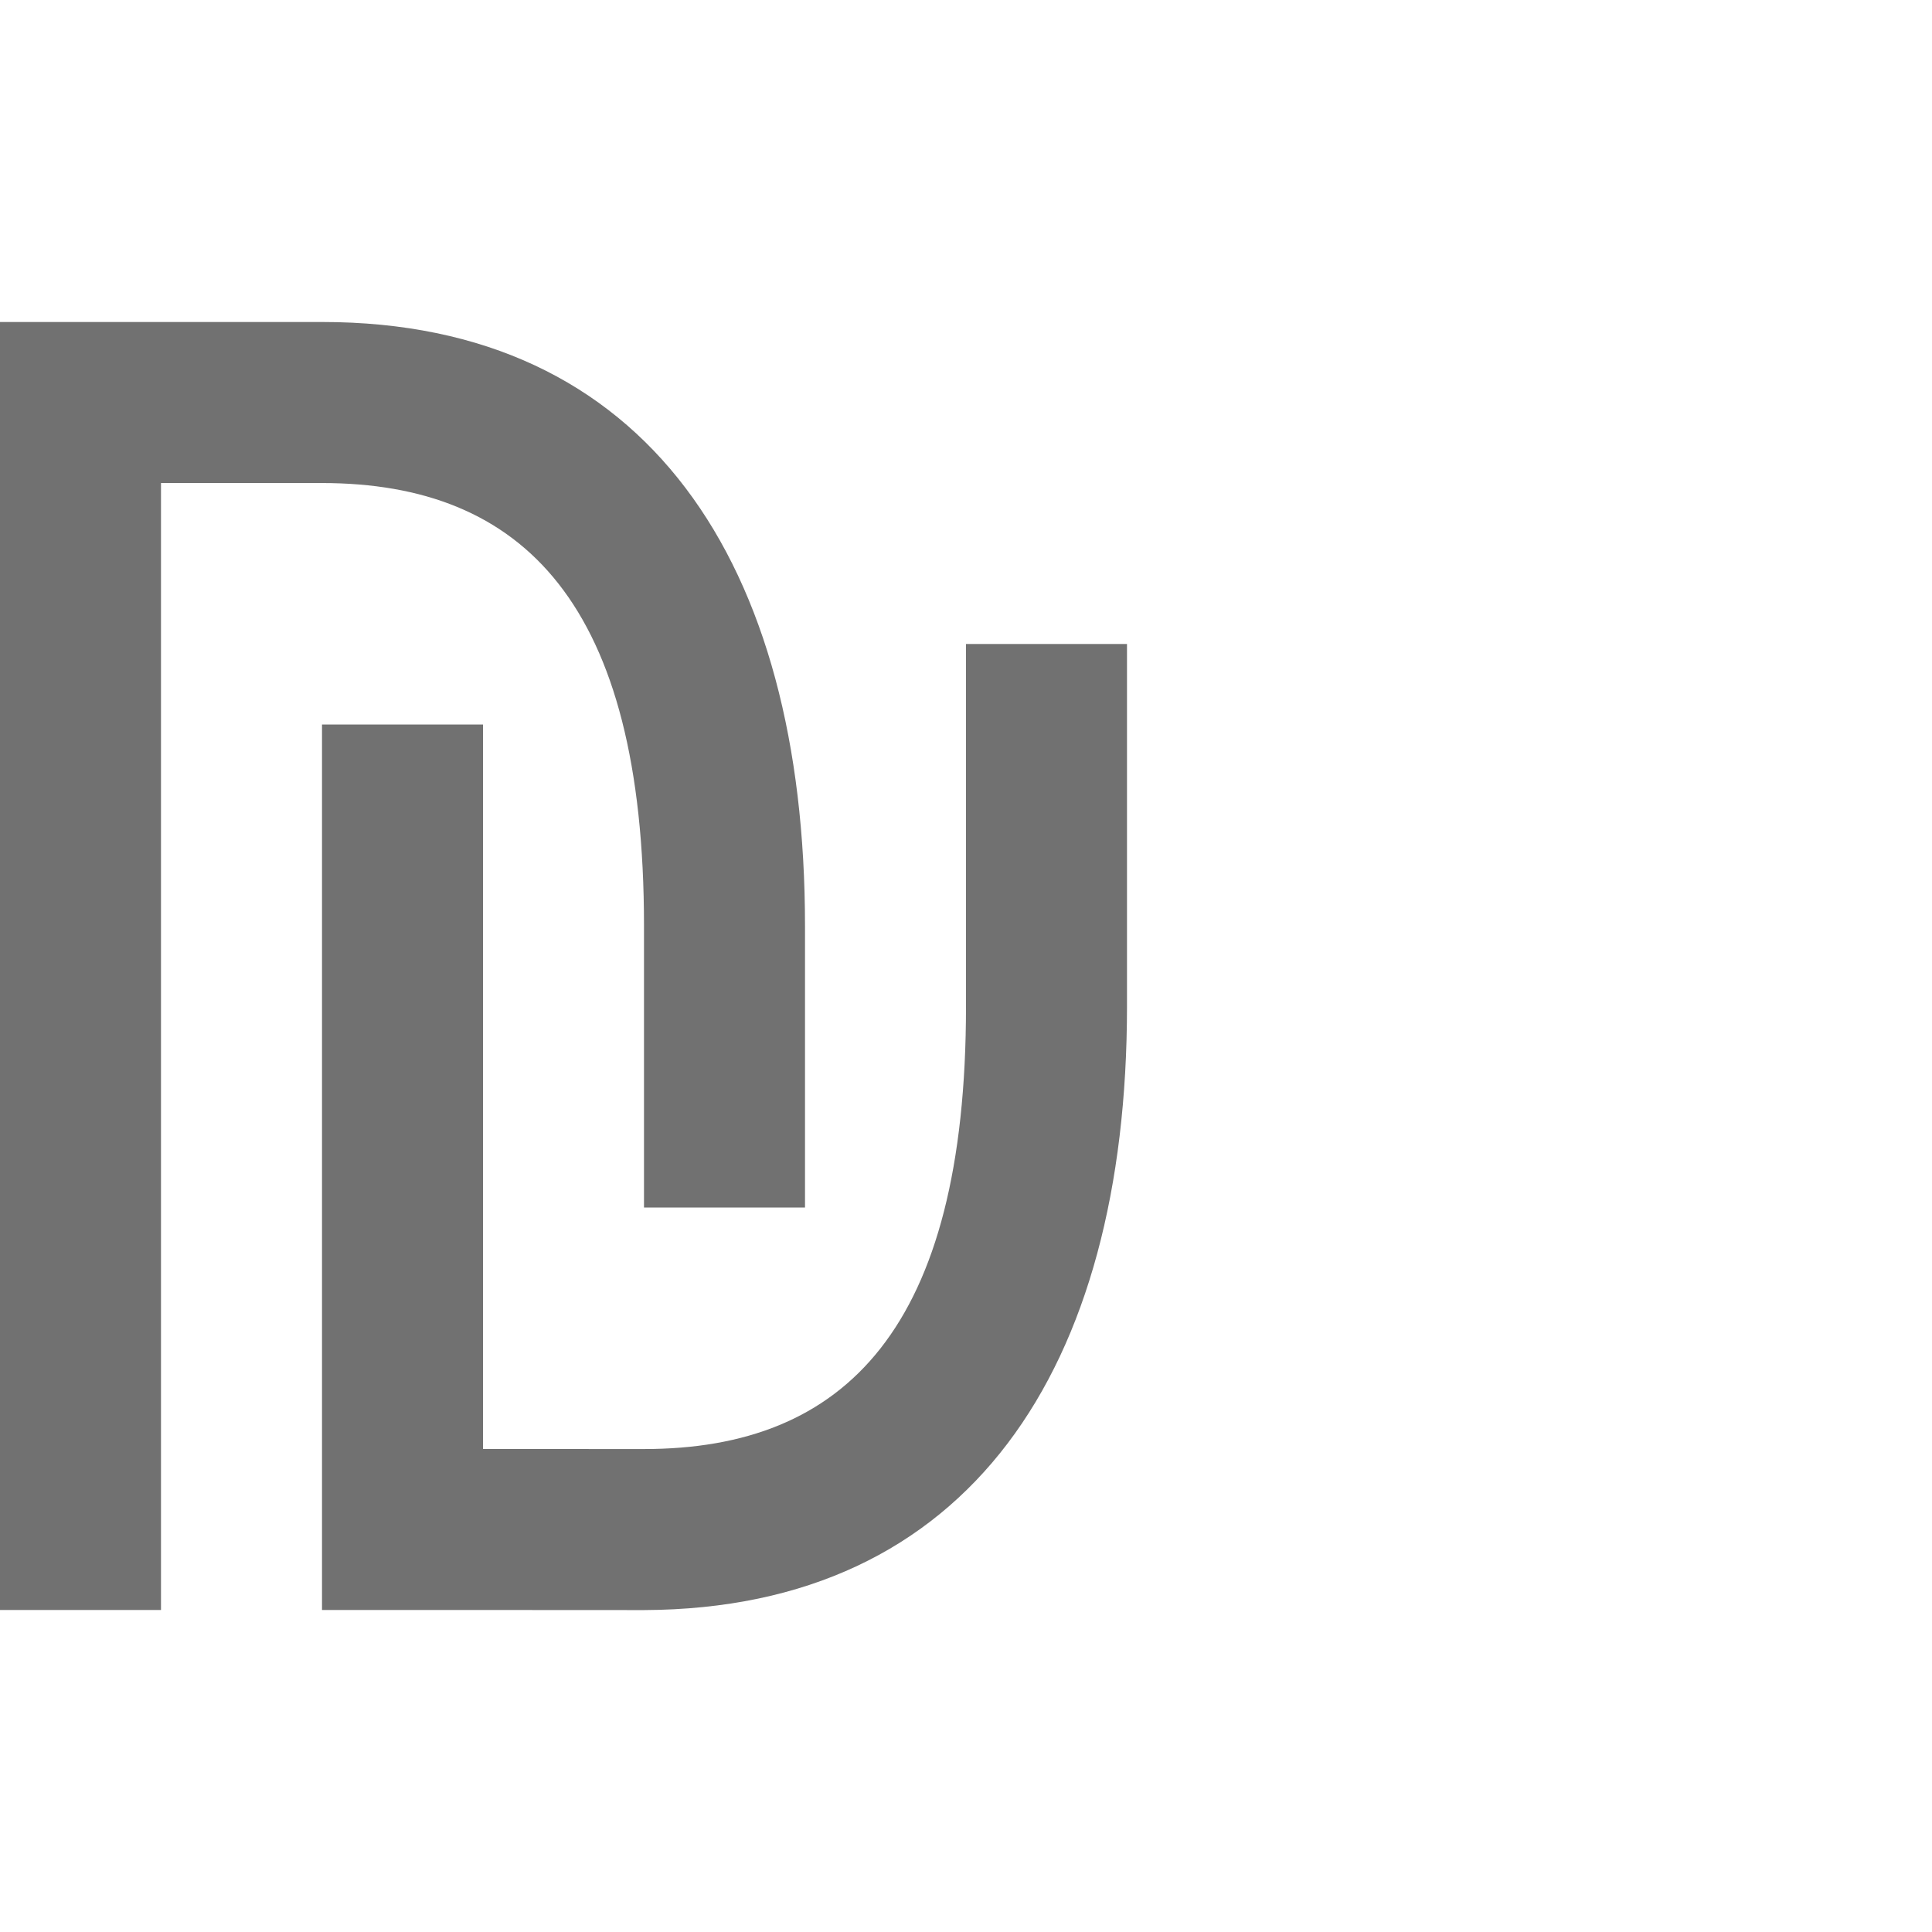
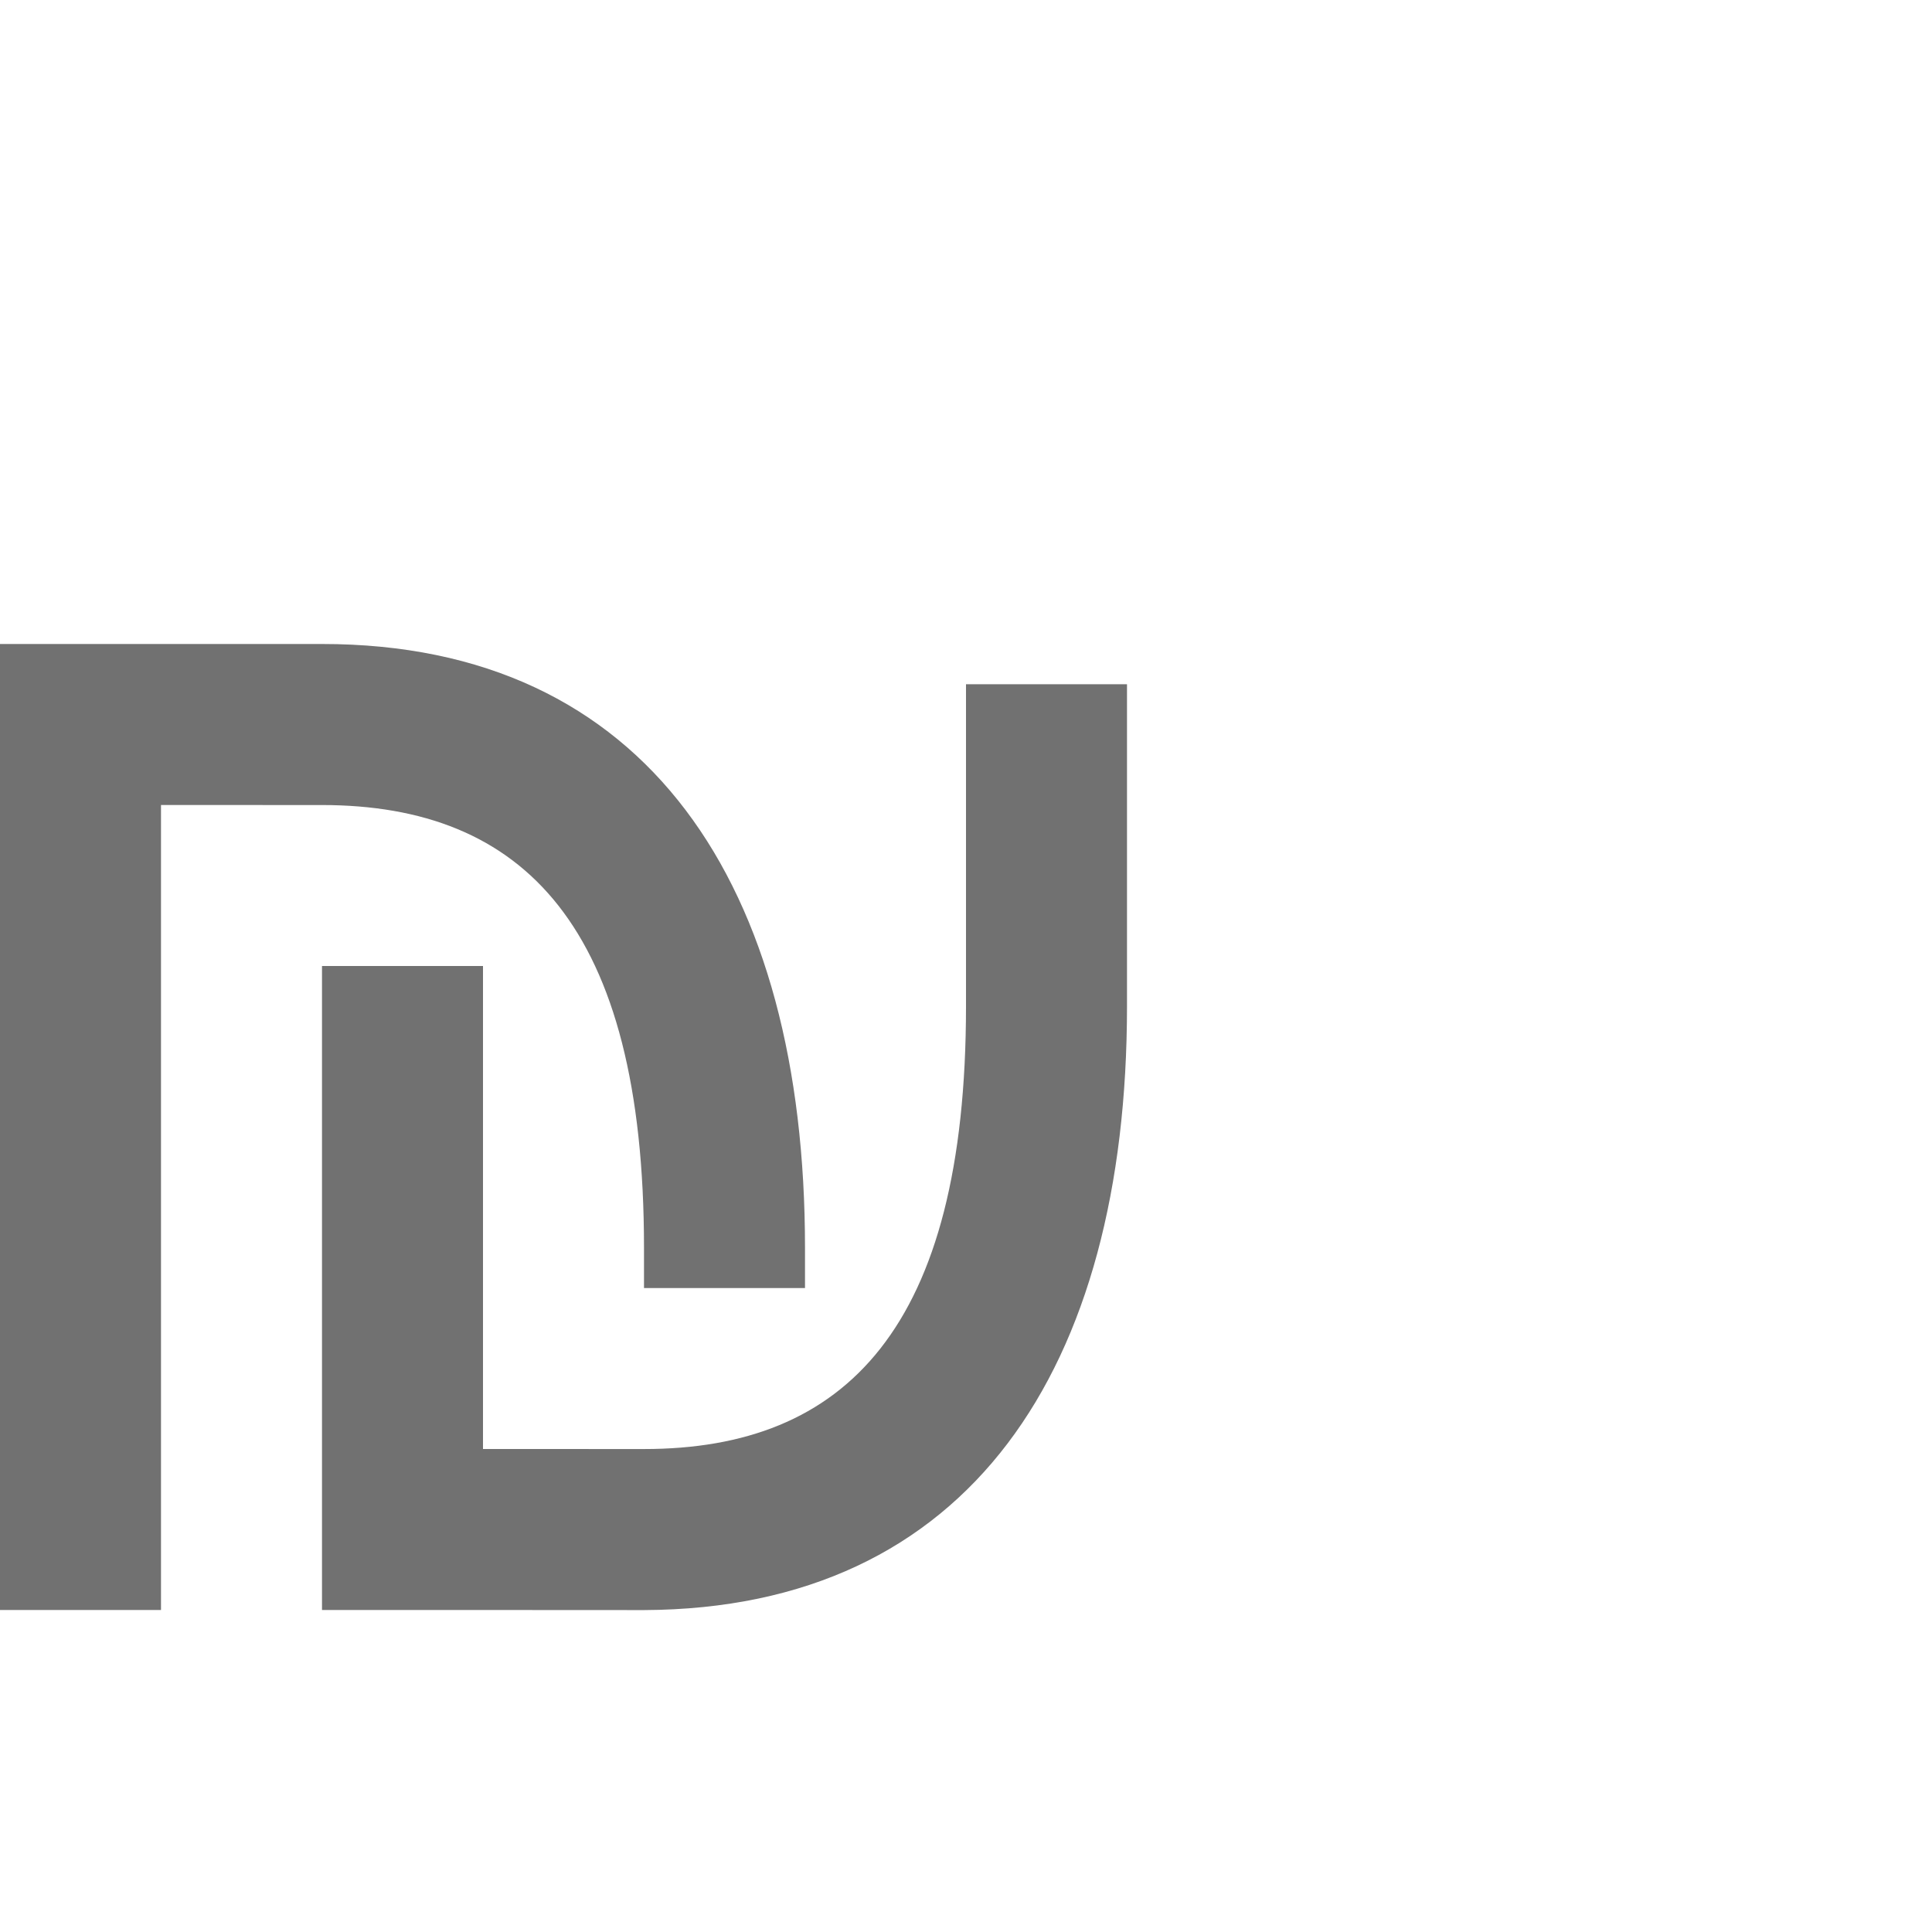
<svg xmlns="http://www.w3.org/2000/svg" width="1200" height="1200" viewBox="0 0 1200 1200" version="1.1" id="svg1" xml:space="preserve">
  <defs id="defs1" />
  <g id="layer1">
-     <path id="path2-6" style="fill:#000000;fill-opacity:0.555;fill-rule:evenodd;stroke-width:1" d="m 500,750 v -149.975 -25 C 500,350 402.136,199.926 200,199.998 L 100,200 H 0 v 800 H 100 V 300 l 100,0.025 c 125,0.032 200,75 200,275 v 25 149.975 z" />
-     <path id="path2-6-6" style="fill:#000000;fill-opacity:0.555;fill-rule:evenodd;stroke-width:1" d="m 700,400 v 200.025 25 C 700,850 602.136,999.226 400,1000.053 L 300,1000 H 200 V 450 h 100 v 450 l 100,0.025 c 125,0.032 200,-75 200,-275 v -25 V 400 Z" />
+     <path id="path2-6" style="fill:#000000;fill-opacity:0.555;fill-rule:evenodd;stroke-width:1" d="m 500,800.025 v -25 C 500,550 402.136,399.926 200,399.998 L 100,400 H 0 v 600 H 100 V 500 l 100,0.025 c 125,0.032 200,75 200,275 v 25 z" />
+     <path id="path2-6-6" style="fill:#000000;fill-opacity:0.555;fill-rule:evenodd;stroke-width:1" d="m 700,425 v 175.025 25 C 700,850 602.136,999.226 400,1000.053 L 300,1000 H 200 V 600 h 100 v 300 l 100,0.025 c 125,0.032 200,-75 200,-275 v -25 V 425 Z" />
  </g>
</svg>
